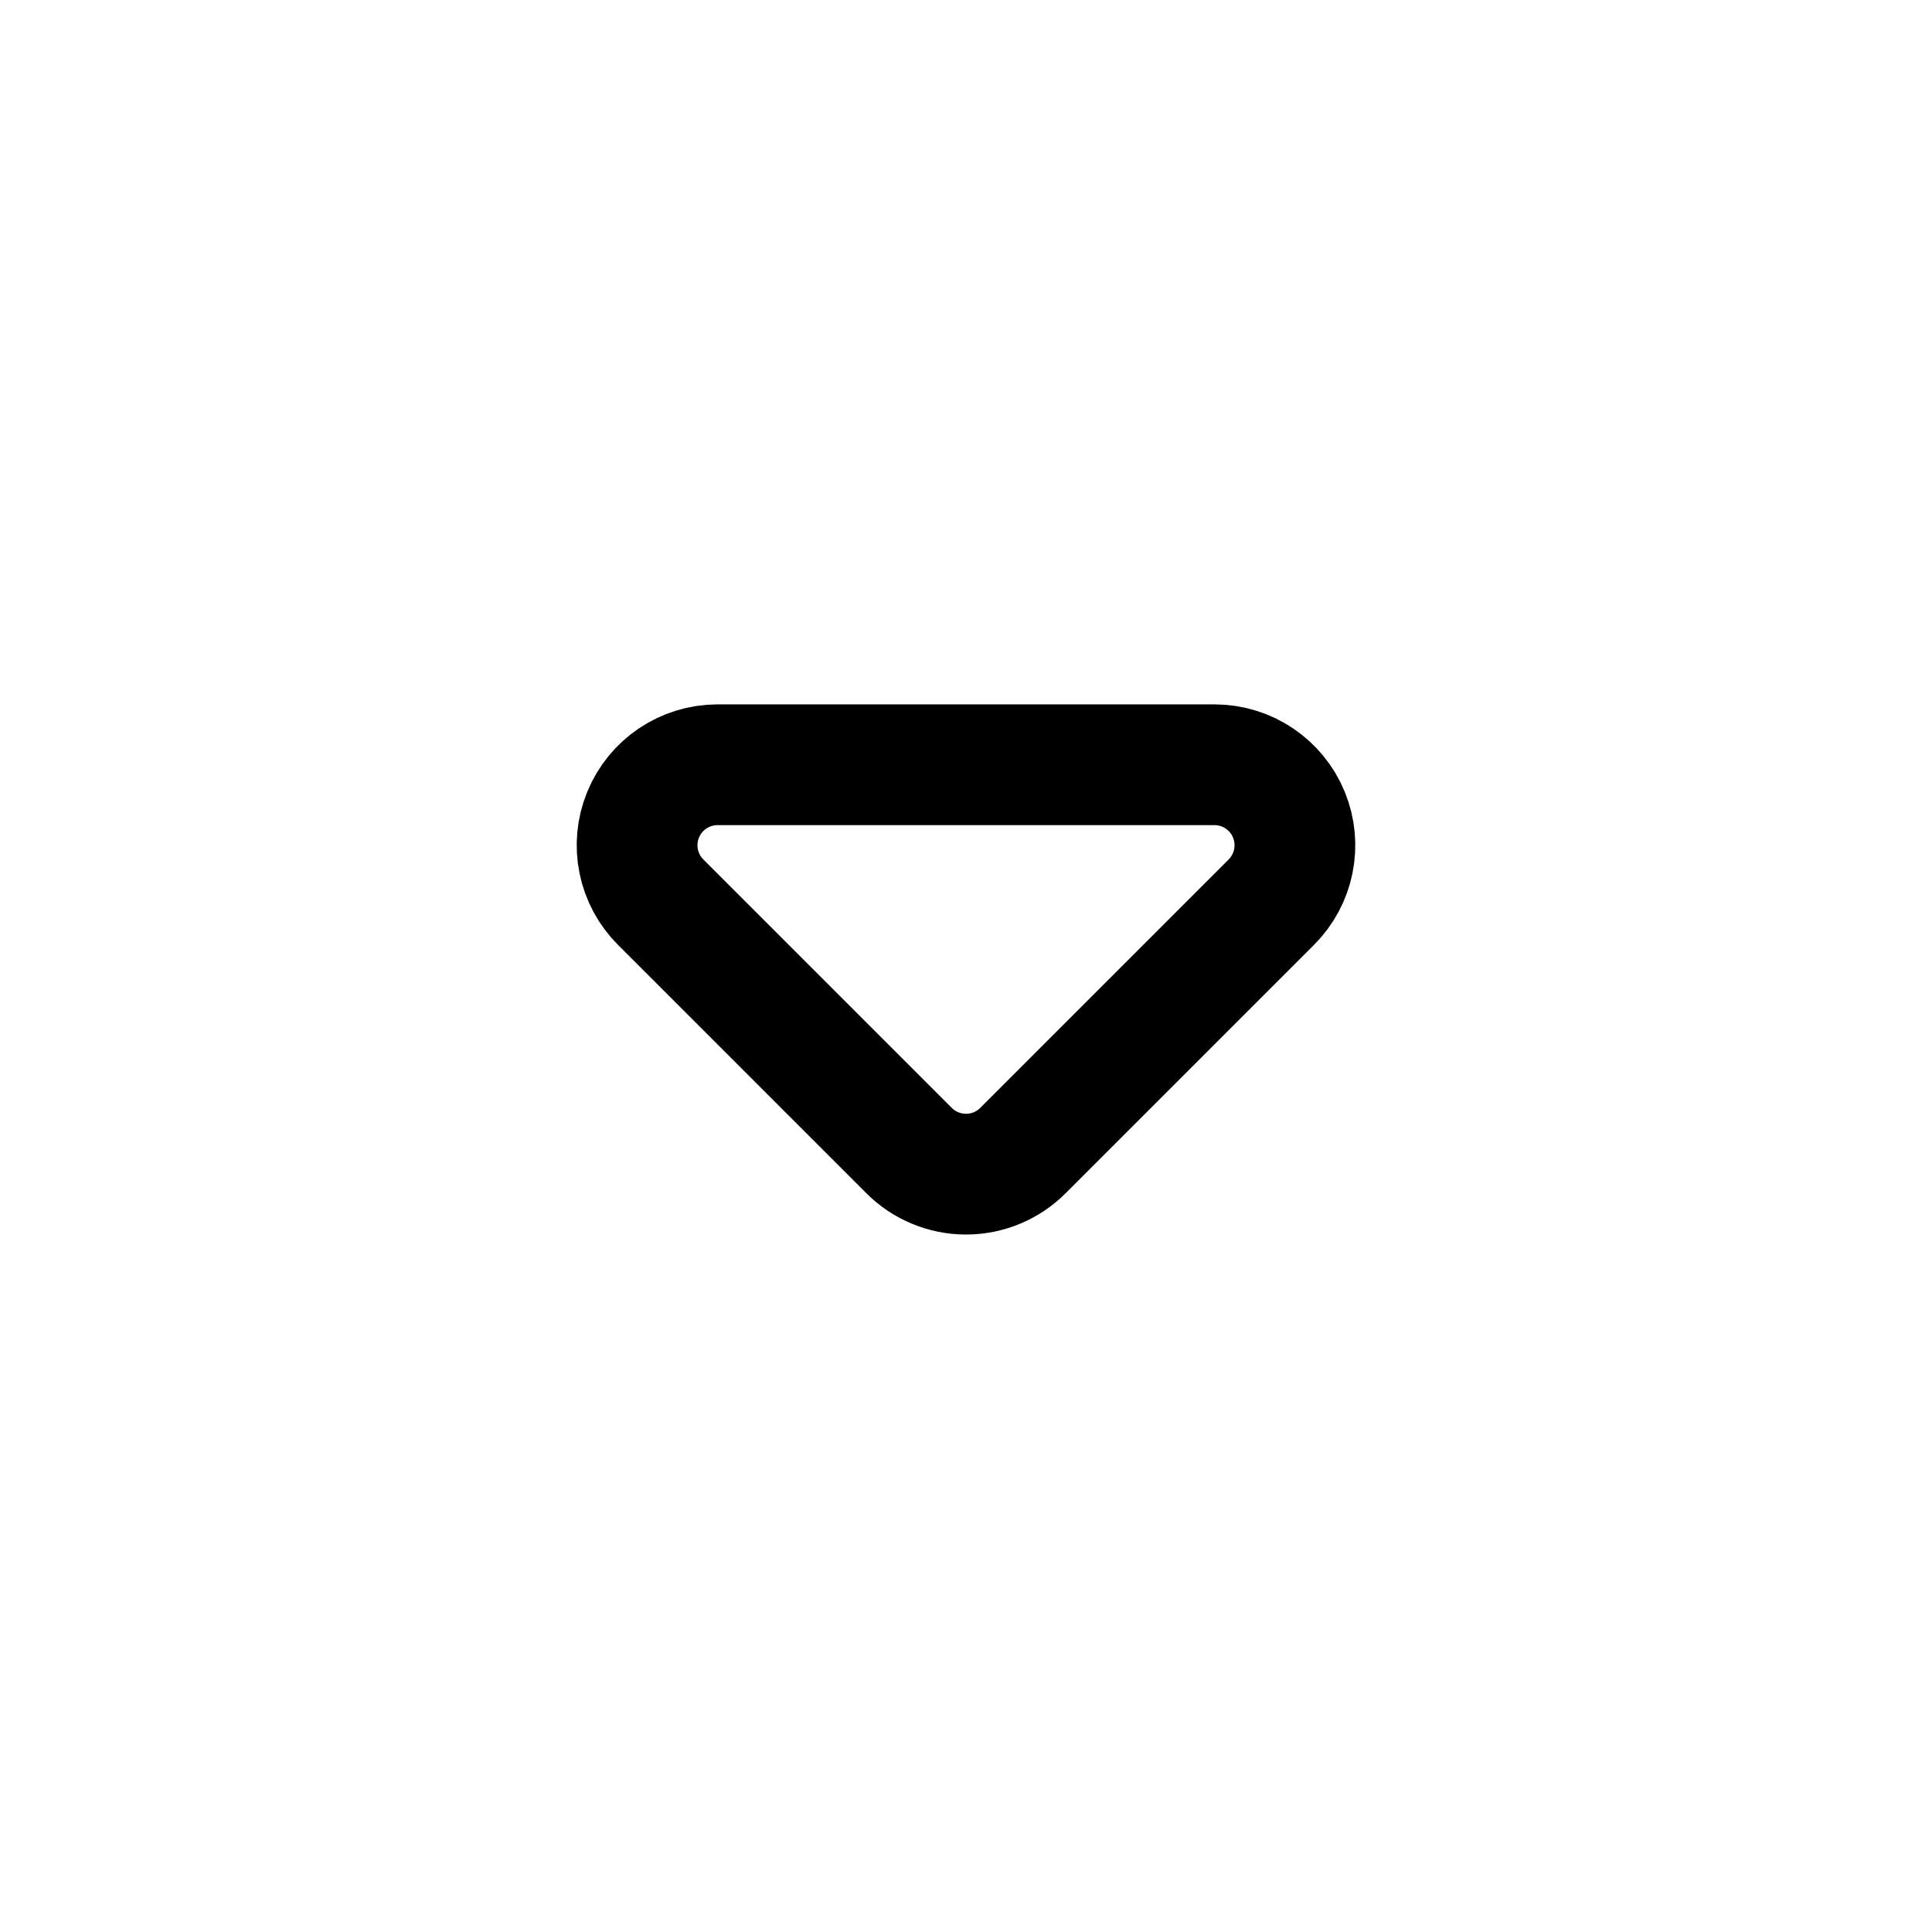
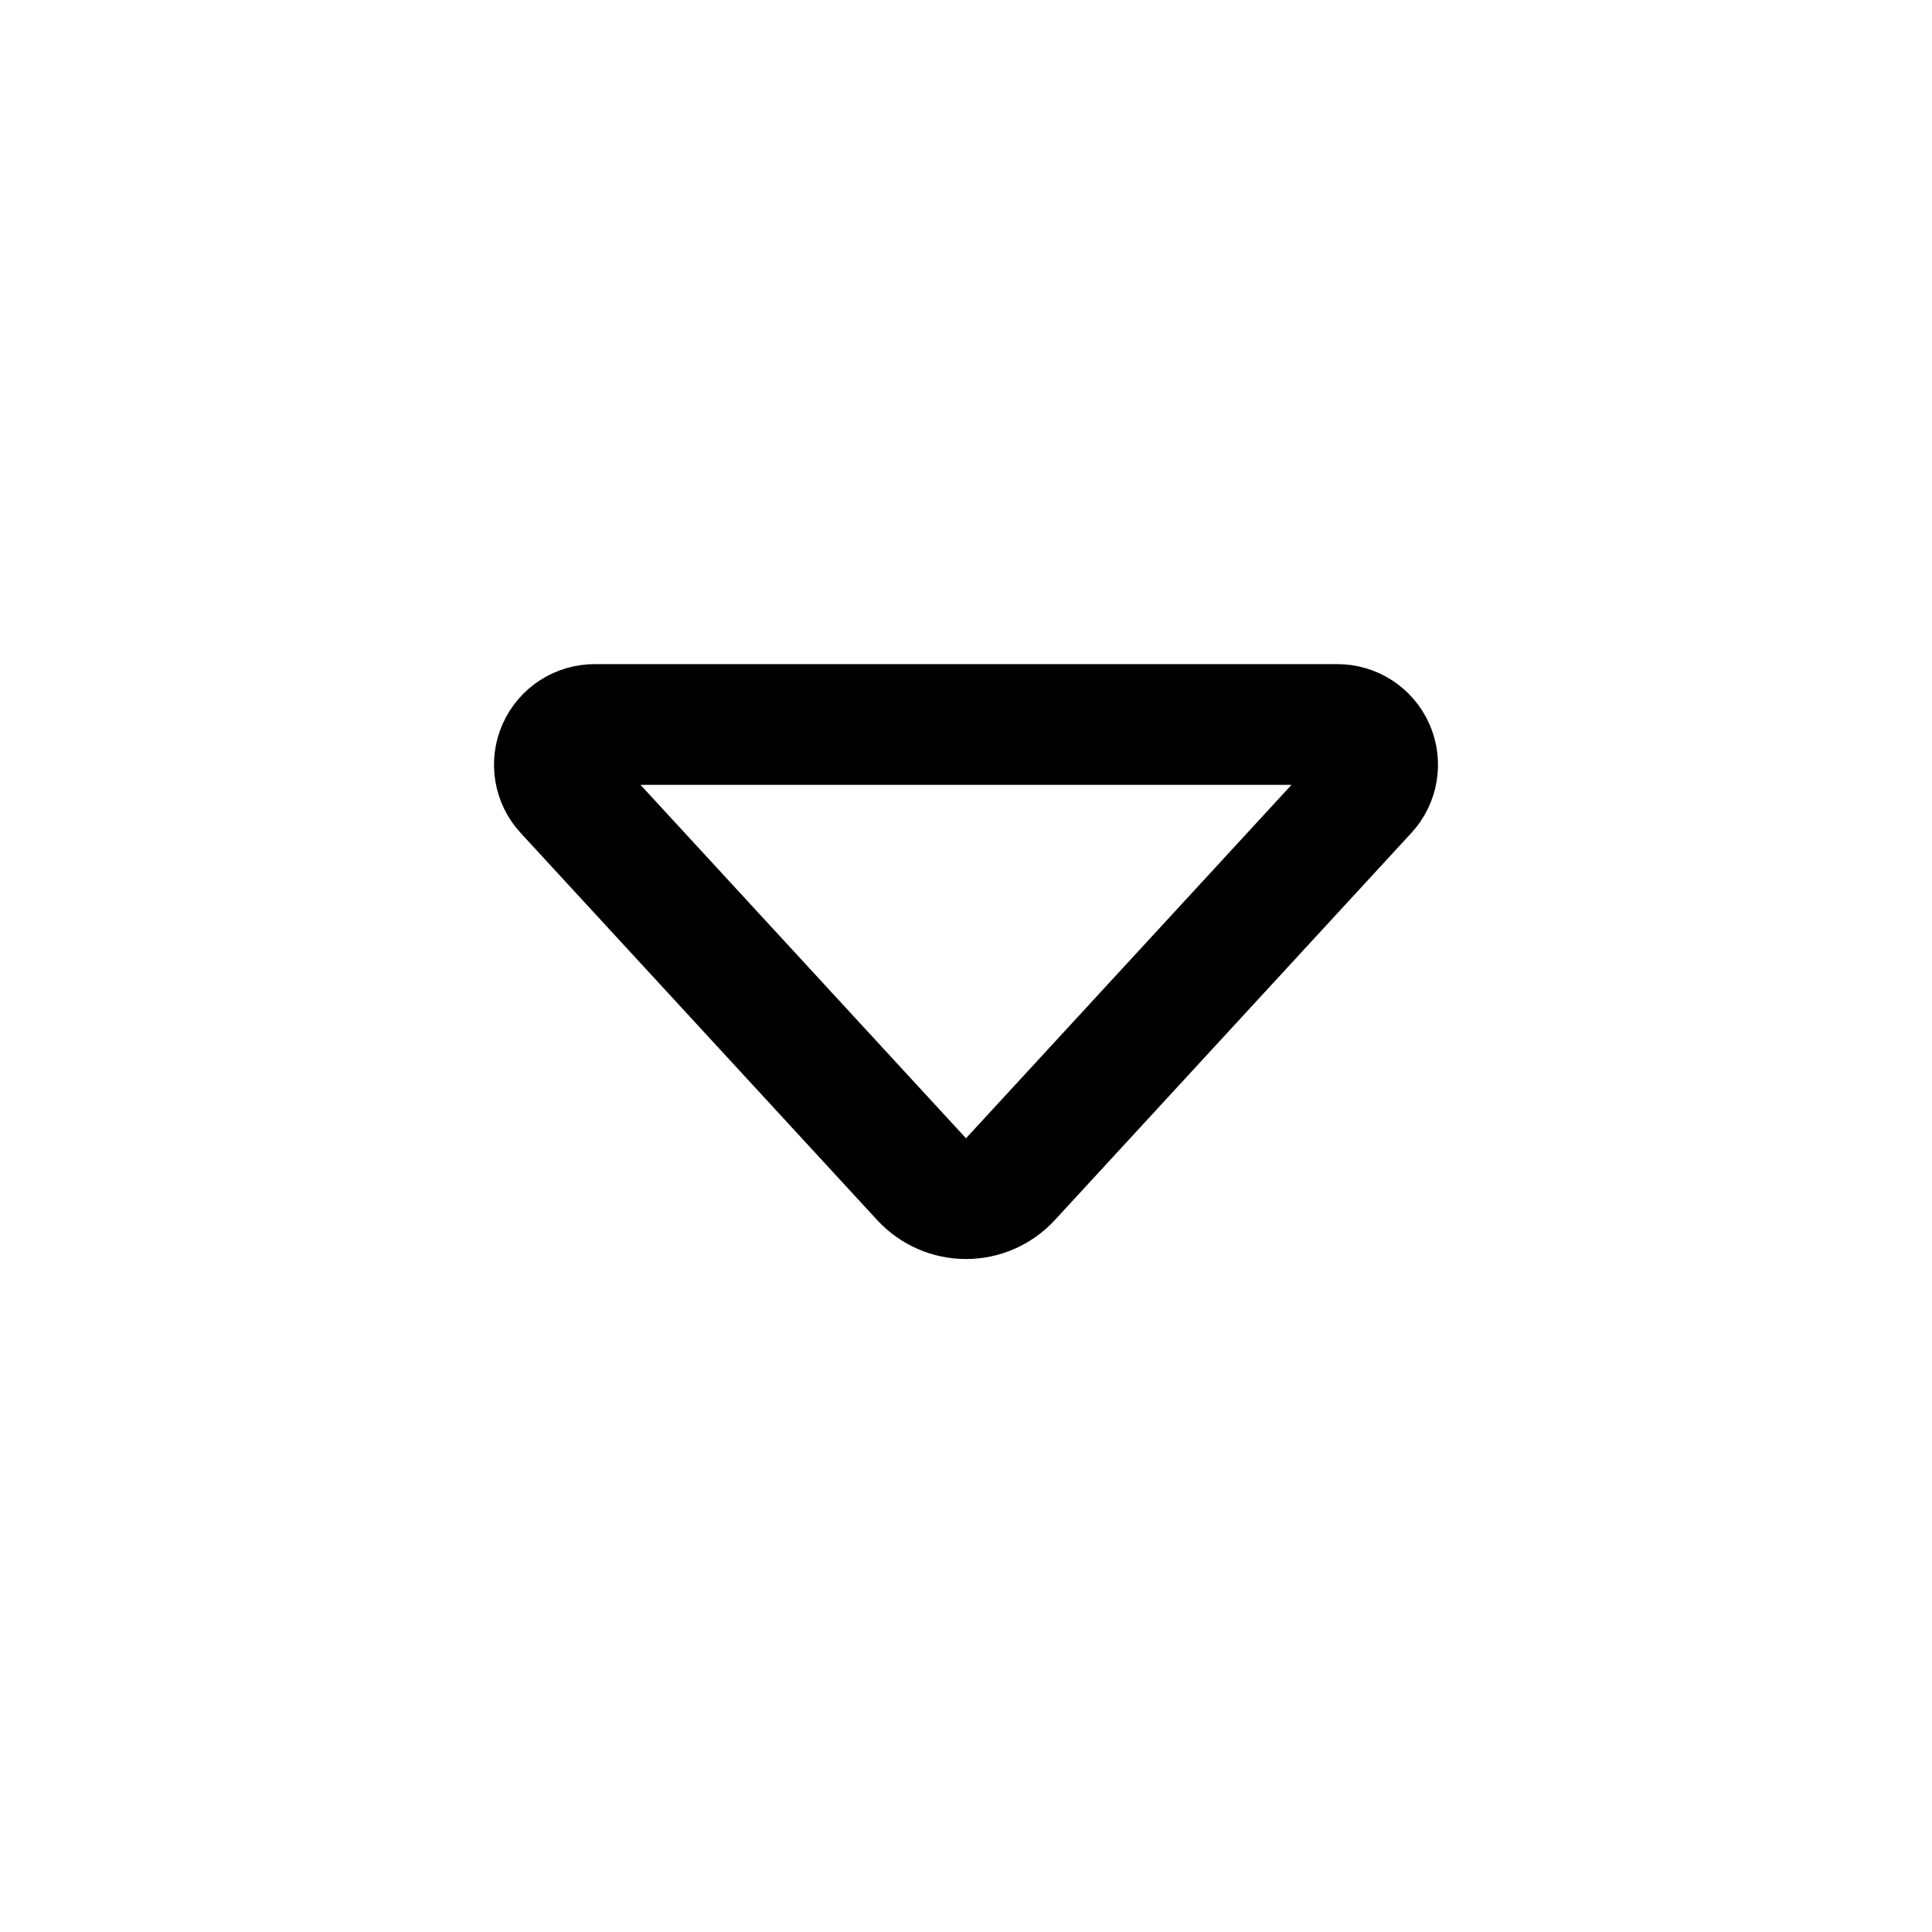
<svg xmlns="http://www.w3.org/2000/svg" viewBox="0 0 24 24" fill="none" stroke="currentColor" stroke-width="1.5" stroke-linecap="round" stroke-linejoin="round">
-   <path d="M11.29 14.29L8.21 11.21A1 1 0 0 1 8.91 9.5L15.09 9.5A1 1 0 0 1 15.79 11.21L12.71 14.29A1 1 0 0 1 11.29 14.29Z" />
+   <path d="M11.45 14.65L7.02 9.84A0.5 0.5 0 0 1 7.39 9L16.61 9A0.5 0.5 0 0 1 16.98 9.84L12.55 14.65A0.75 0.75 0 0 1 11.45 14.65Z" />
</svg>
